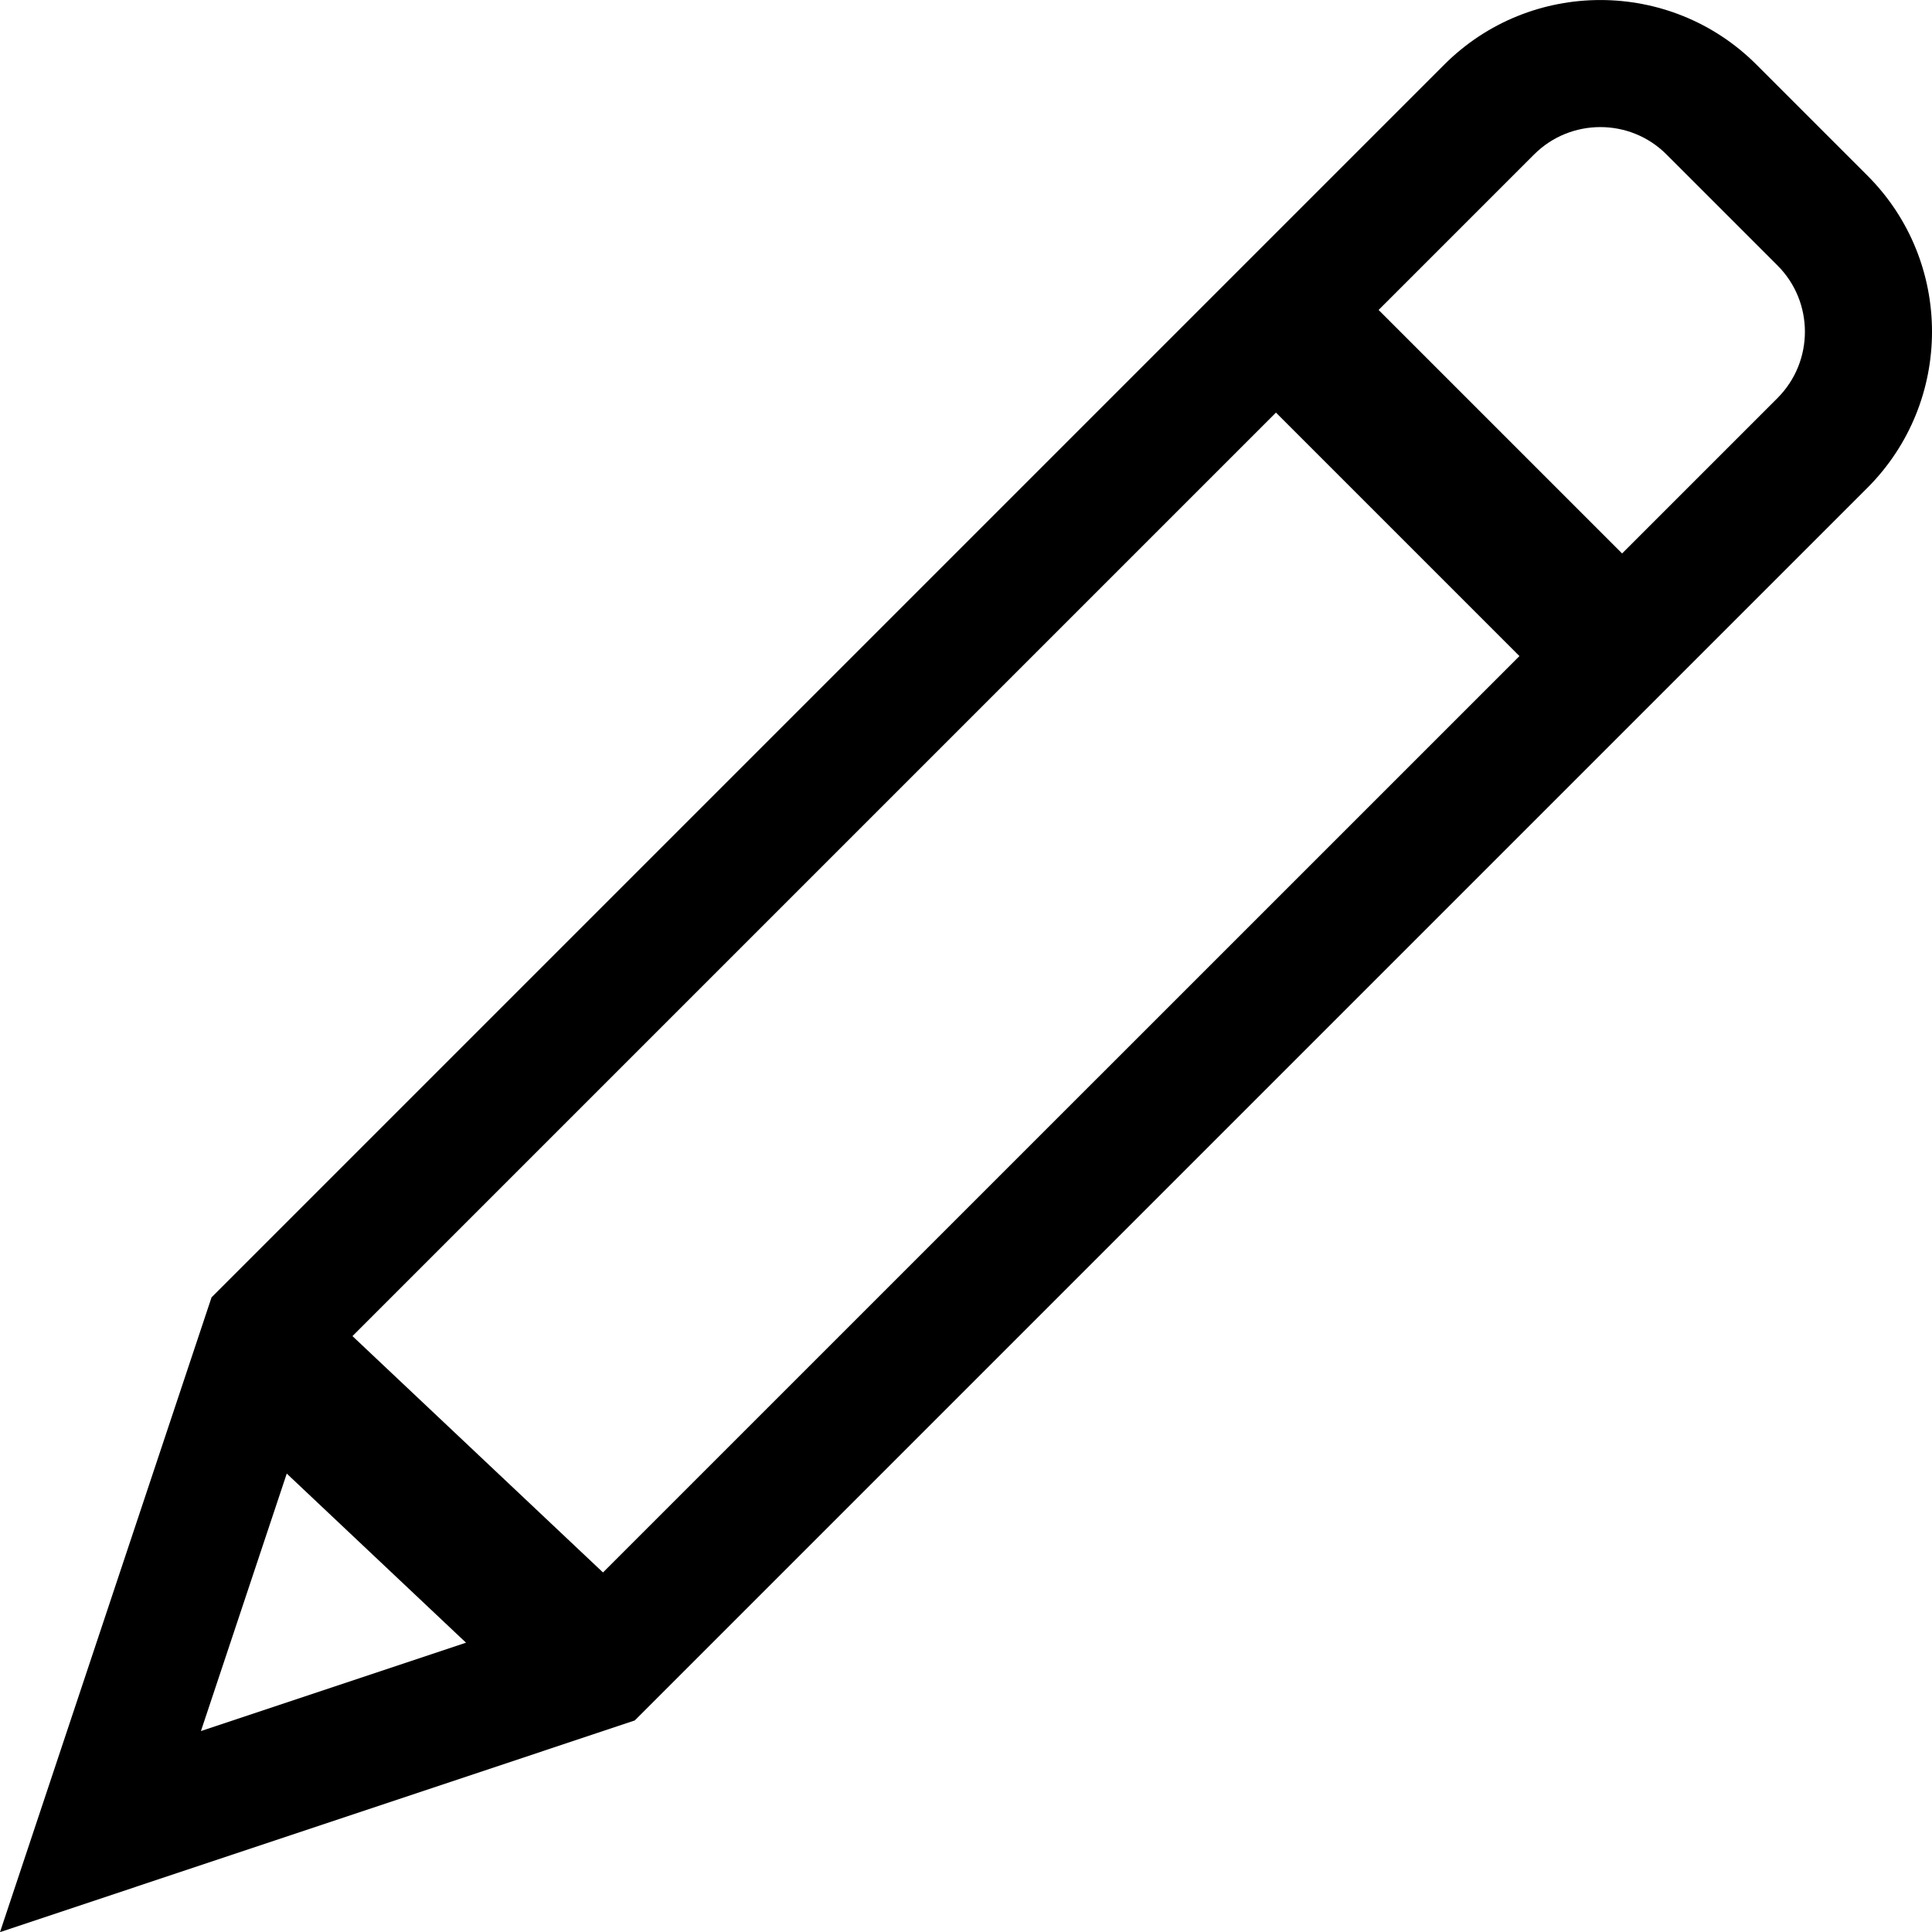
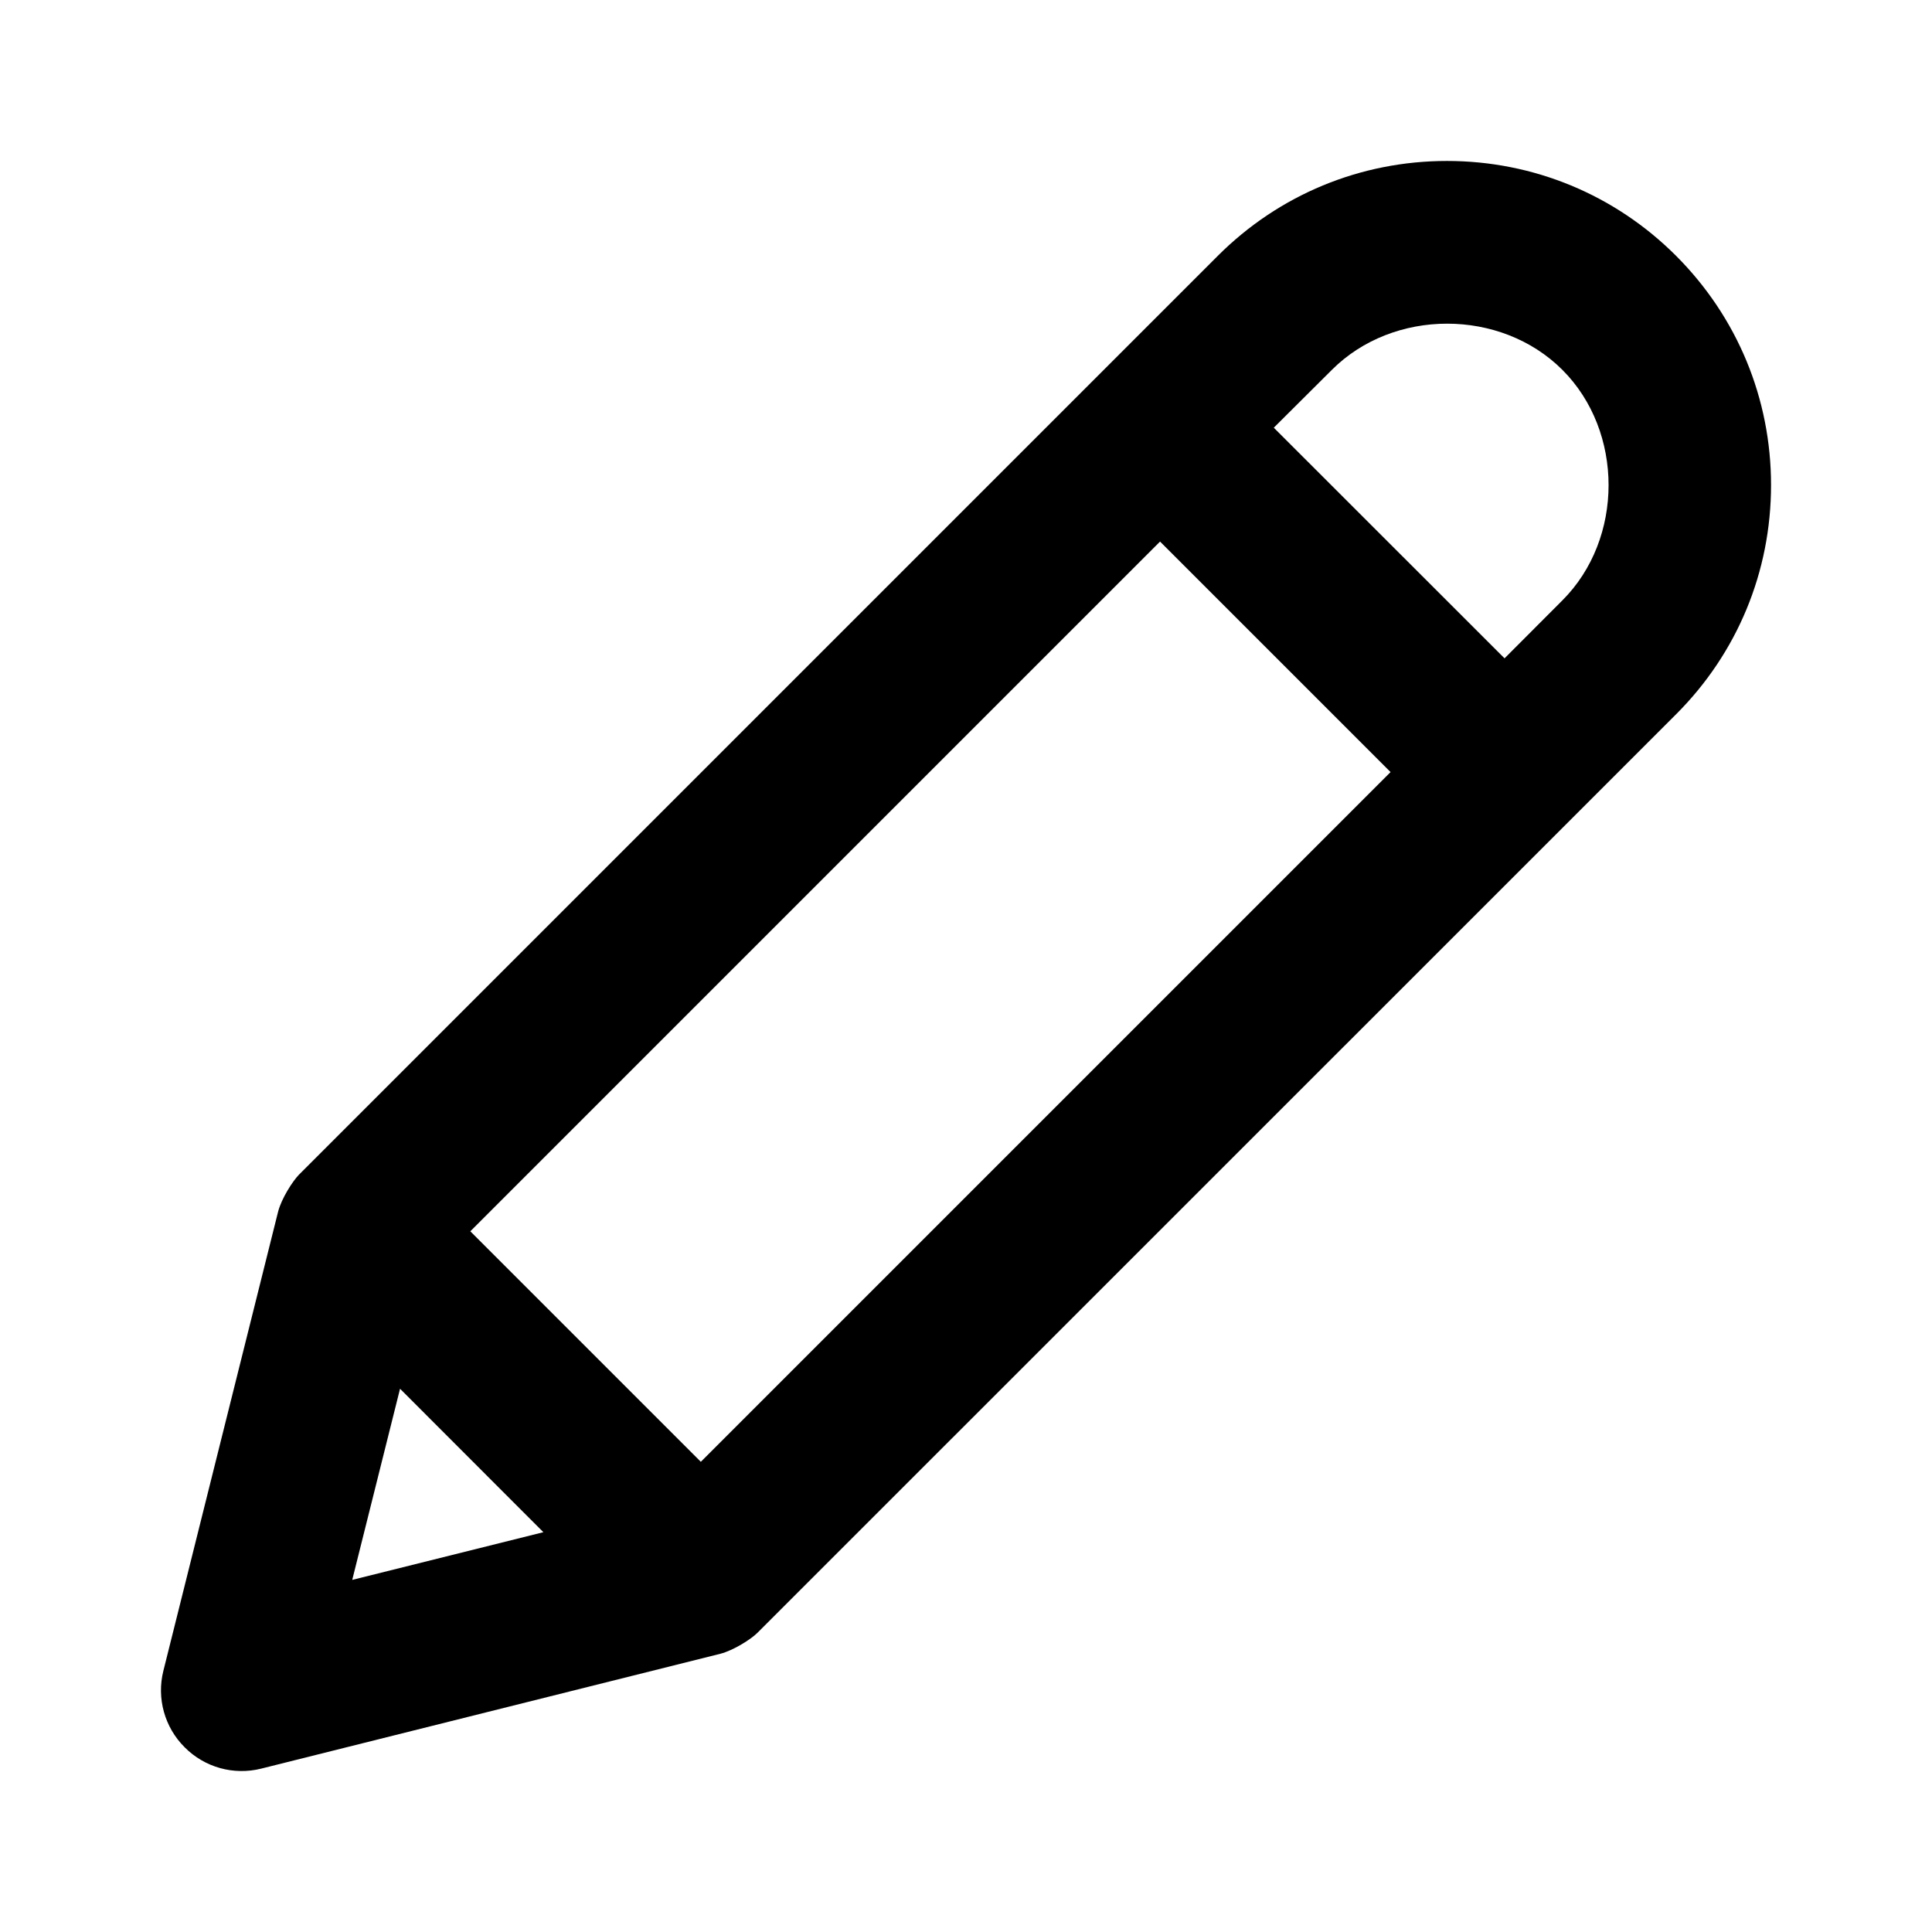
<svg xmlns="http://www.w3.org/2000/svg" width="16px" height="16px">
-   <path d="M2.672,11.312 L12.705,1.279 C13.007,0.977 13.5,0.977 13.801,1.279 L14.721,2.199 C15.023,2.501 15.023,2.993 14.721,3.296 L4.688,13.328 L1.664,14.336 L2.672,11.312 Z M1.752,10.744 L0,16.001 L5.257,14.248 L15.466,4.039 C16.178,3.325 16.178,2.168 15.466,1.455 L14.546,0.535 C13.833,-0.178 12.674,-0.178 11.961,0.535 L1.752,10.744 Z M14,5.15 L10.85,2 L10,2.85 L13.15,6 L14,5.15 Z M5.5,13.5 L2.85,11 L2,11.85 L4.65,14.35 L5.5,13.5 Z" />
+   <path d="M13.881,2.119 C13.374,1.612 12.699,1.333 11.983,1.333 C11.267,1.333 10.592,1.612 10.085,2.119 L2.479,9.725 C2.479,9.725 2.479,9.727 2.477,9.727 C2.423,9.782 2.331,9.926 2.303,10.035 L1.353,13.837 C1.296,14.064 1.363,14.305 1.529,14.47 L1.529,14.471 L1.53,14.471 C1.695,14.637 1.935,14.704 2.163,14.647 L5.965,13.696 C6.074,13.668 6.219,13.576 6.273,13.522 C6.273,13.521 6.275,13.52 6.275,13.52 L13.881,5.915 C14.388,5.408 14.667,4.735 14.667,4.017 C14.667,3.301 14.388,2.627 13.881,2.119 L13.881,2.119 Z M9.607,4.485 L11.516,6.394 L5.804,12.106 L3.895,10.197 L9.607,4.485 Z M2.917,13.084 L3.313,11.501 L4.5,12.689 L2.917,13.084 Z M12.939,3.063 C13.449,3.573 13.449,4.462 12.939,4.972 L12.46,5.452 L10.549,3.542 L11.03,3.063 C11.54,2.553 12.429,2.553 12.939,3.063 Z" />
</svg>
